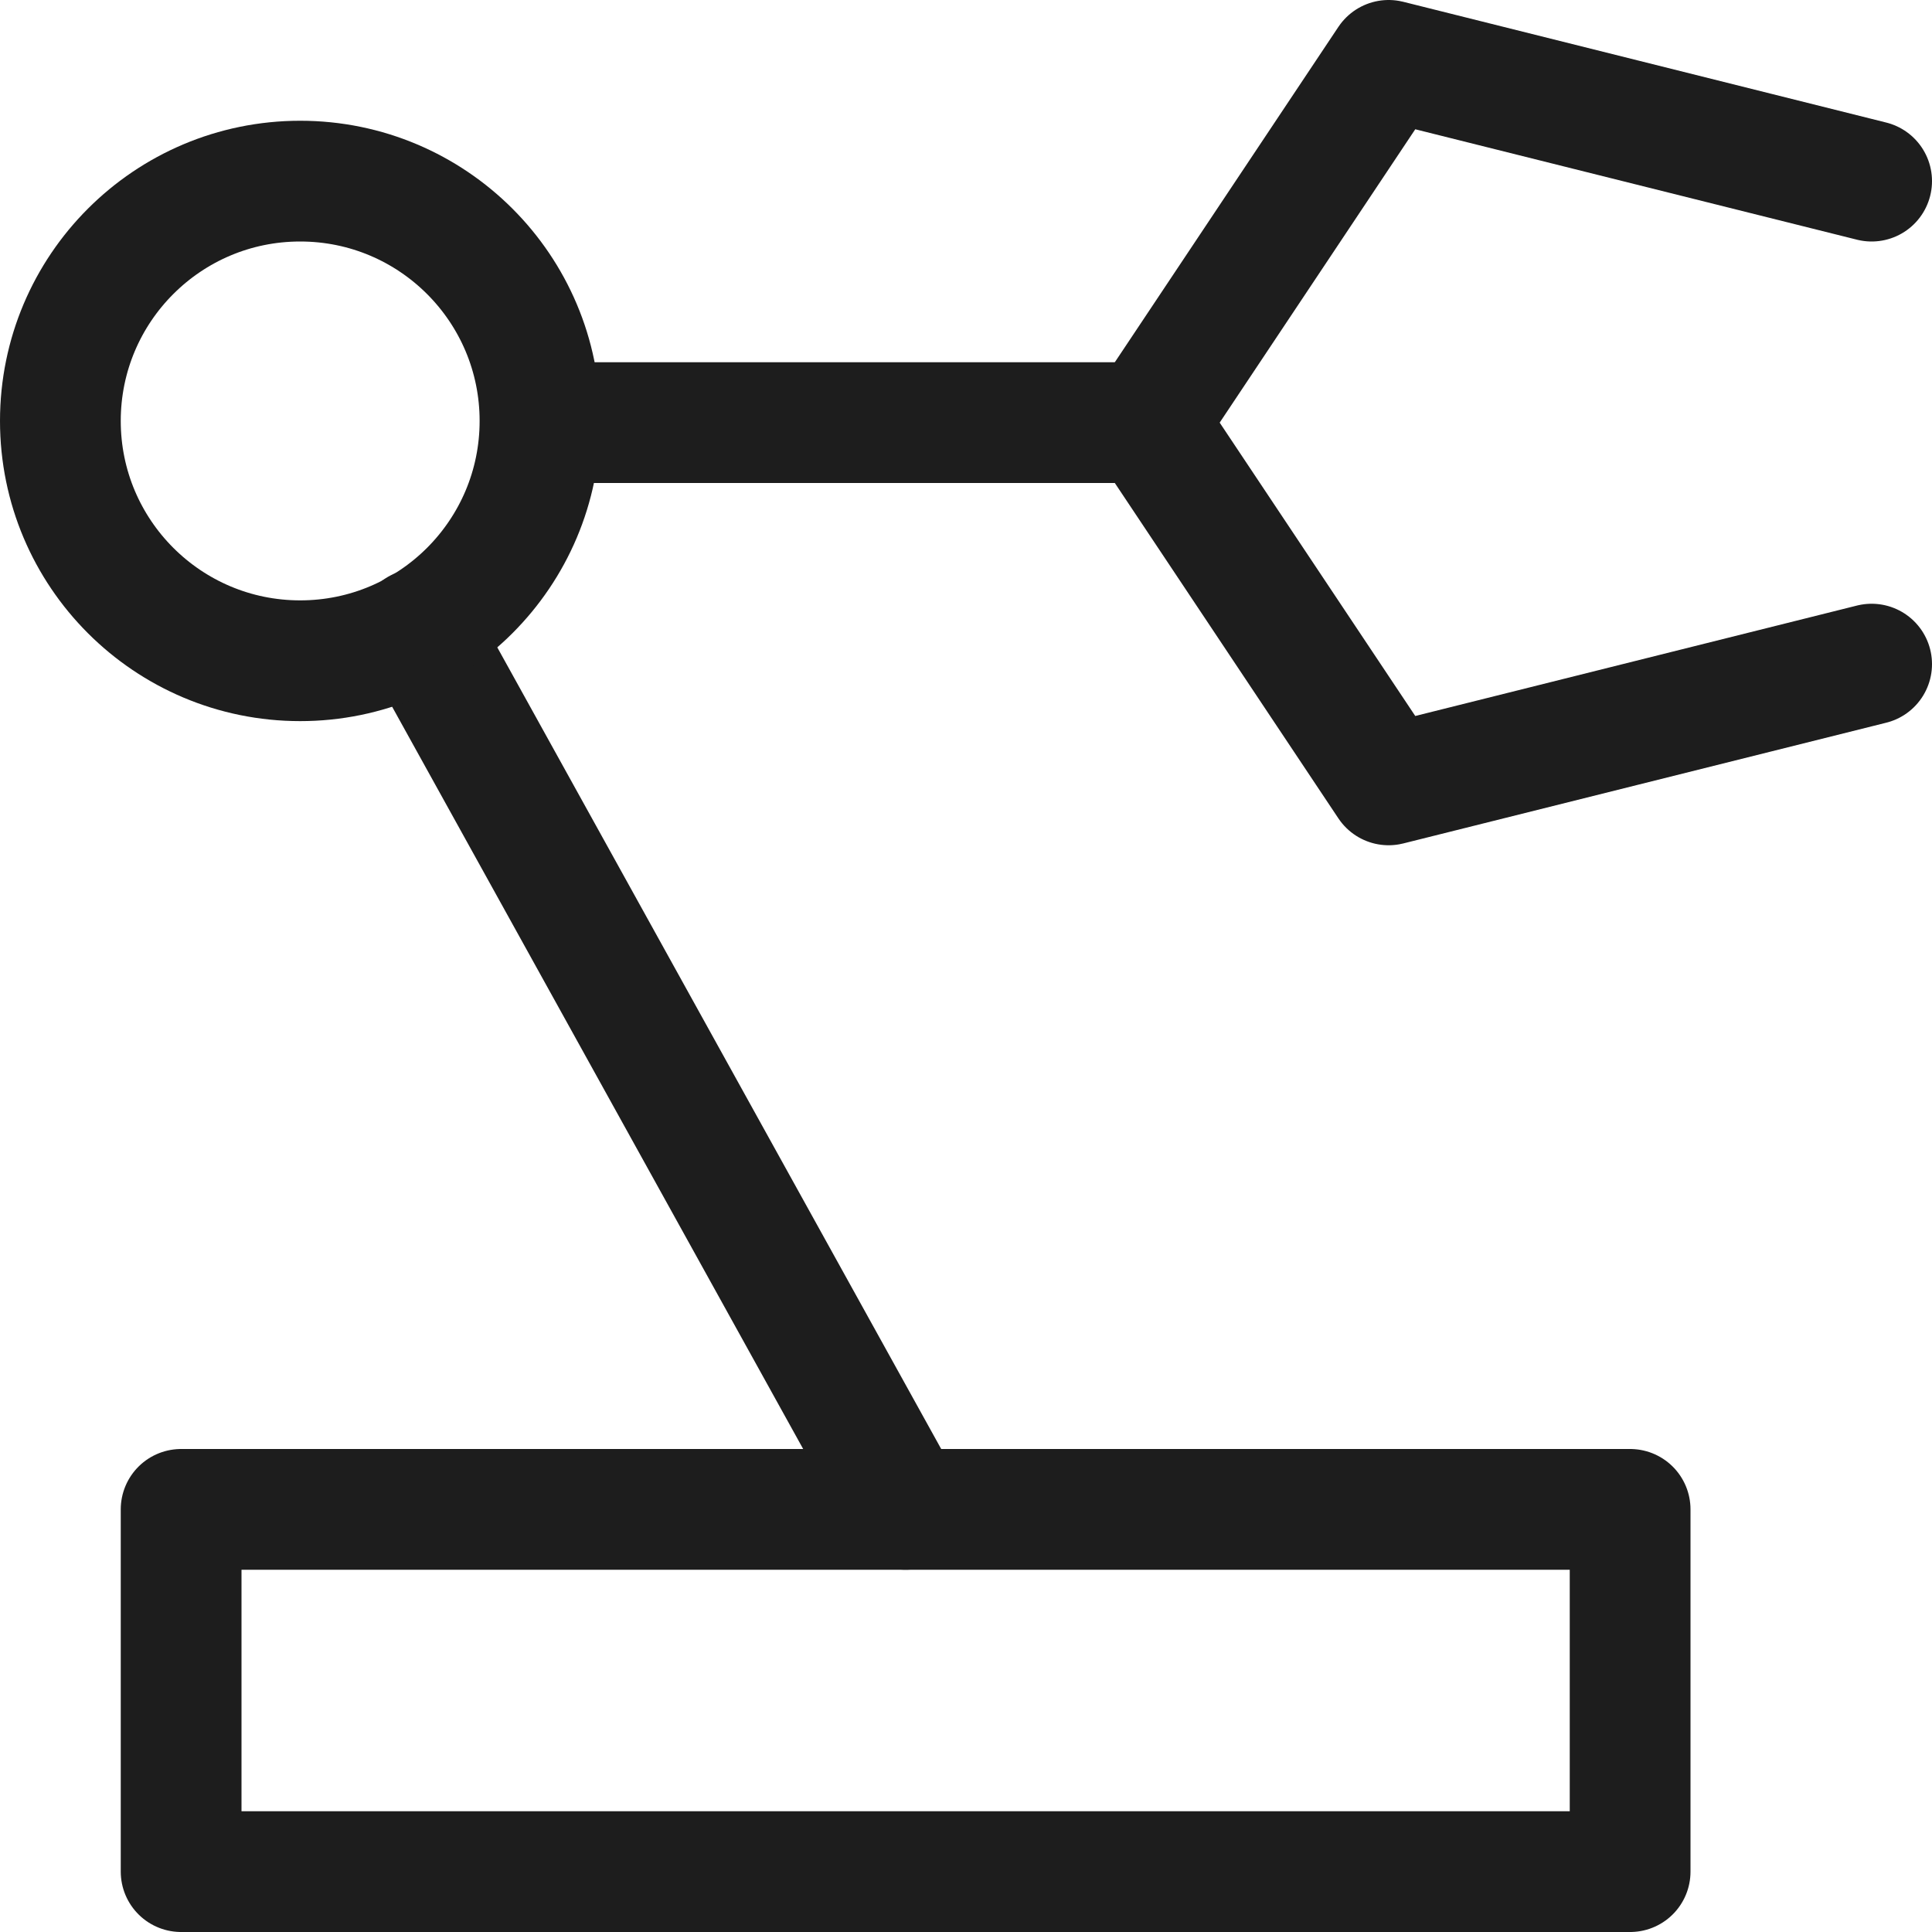
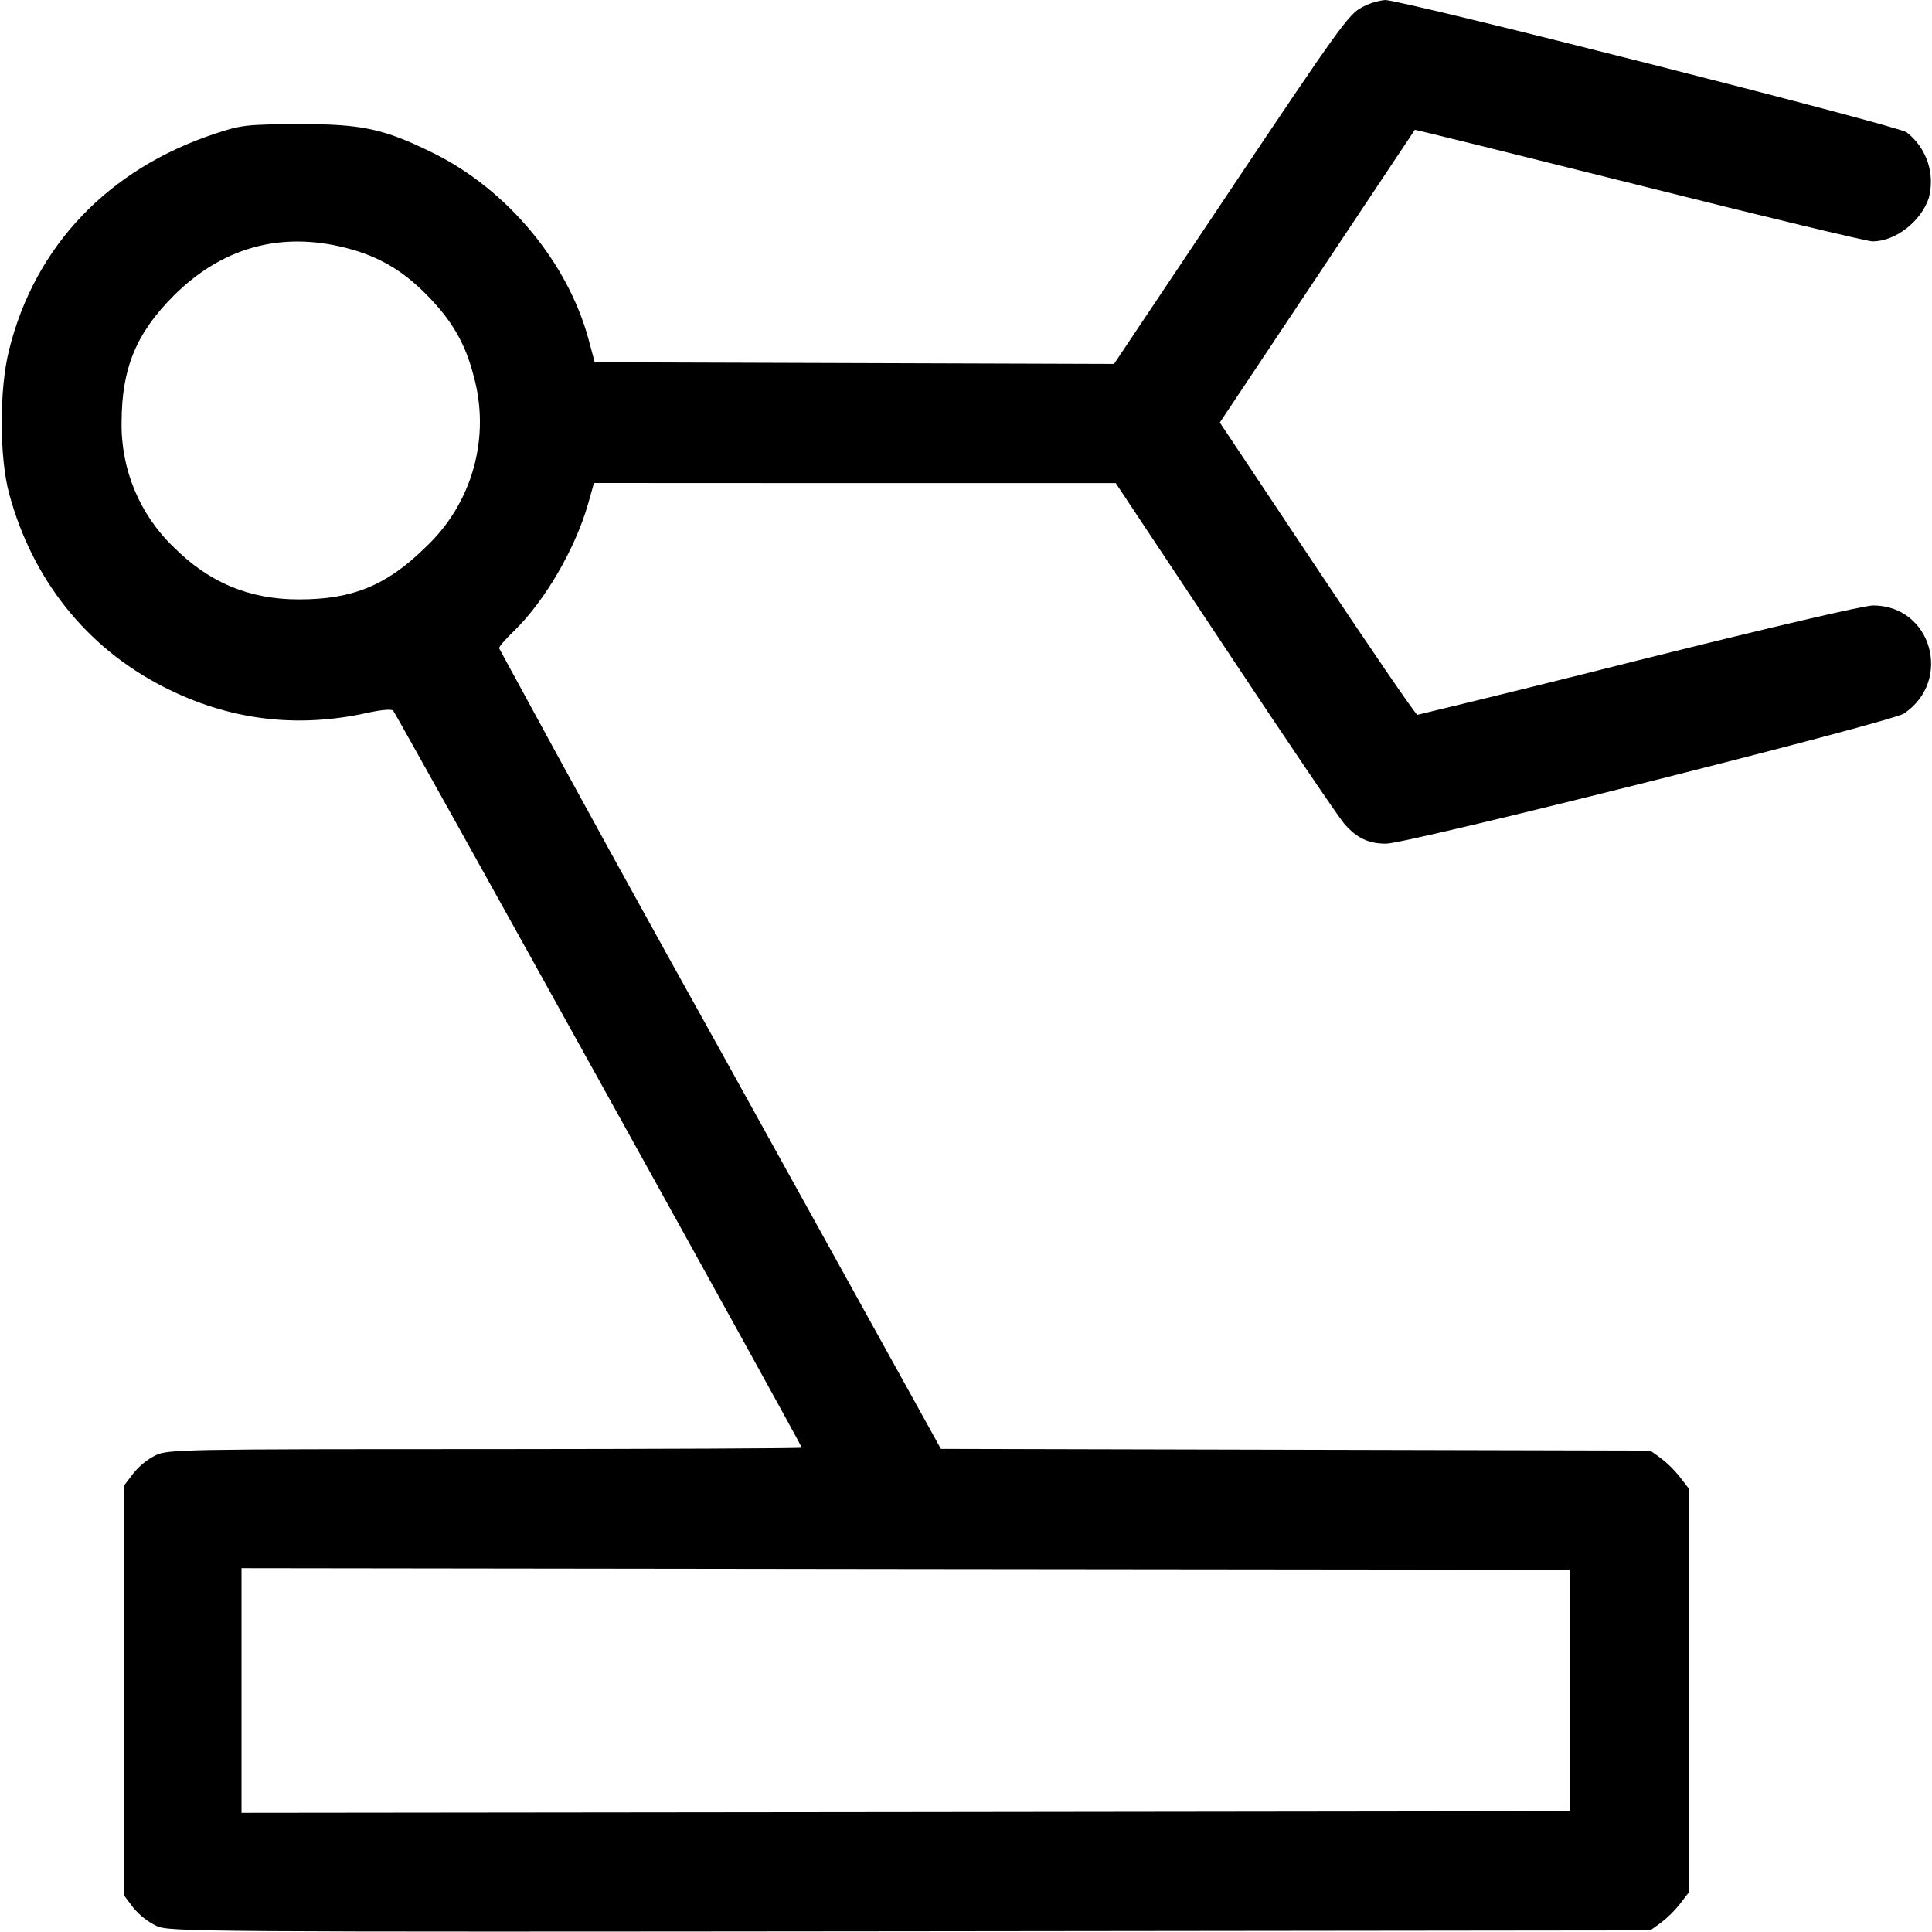
- <svg xmlns="http://www.w3.org/2000/svg" width="16" height="16" viewBox="0 0 16 16" fill="none">
-   <path d="M4.5 3.5H9.5" stroke="#1D1D1D" stroke-linecap="round" stroke-linejoin="round" />
-   <path d="M7.5 12.5L3.463 5.21" stroke="#1D1D1D" stroke-linecap="round" stroke-linejoin="round" />
-   <path d="M15.5 5.5L11.5 6.5L9.5 3.5L11.5 0.5L15.5 1.5" stroke="#1D1D1D" stroke-linecap="round" stroke-linejoin="round" />
-   <path d="M2.486 5.472C3.583 5.472 4.472 4.583 4.472 3.486C4.472 2.389 3.583 1.5 2.486 1.5C1.389 1.5 0.5 2.389 0.5 3.486C0.5 4.583 1.389 5.472 2.486 5.472Z" stroke="#1D1D1D" stroke-linecap="round" stroke-linejoin="round" />
-   <path d="M13.5 12.5H1.5V15.5H13.5V12.5Z" stroke="#1D1D1D" stroke-linecap="round" stroke-linejoin="round" />
+ <svg xmlns="http://www.w3.org/2000/svg" width="16" height="16" fill="none">
+   <path d="M11.278.061c-.108.056-.196.178-1.085 1.507l-.967 1.446-2.15-.007L4.925 3l-.05-.187c-.173-.641-.675-1.244-1.288-1.546-.409-.202-.593-.241-1.12-.239-.422.002-.469.007-.68.077-.888.292-1.498.931-1.712 1.794-.082.326-.081.887.001 1.19.192.71.638 1.27 1.272 1.596.54.278 1.107.35 1.701.217.11-.024.193-.031.207-.017.025.026 3.384 6.083 3.384 6.104 0 .006-1.179.011-2.62.012-2.501 0-2.625.002-2.73.05a.571.571 0 0 0-.186.151l-.077.101v3.394l.077.102a.584.584 0 0 0 .191.151c.111.049.283.05 6.243.044l6.129-.007.086-.062a.884.884 0 0 0 .16-.158l.074-.096v-3.342l-.074-.096a.884.884 0 0 0-.16-.158l-.086-.062-2.937-.007-2.938-.007-1.829-3.304a333.274 333.274 0 0 1-1.83-3.327c0-.013.055-.077.123-.142.256-.249.506-.678.613-1.049L4.919 4l2.161.001h2.16l.907 1.365c.498.751.941 1.405.984 1.454.103.12.202.167.348.167.179 0 4.182-1.006 4.289-1.078.405-.273.228-.894-.255-.895-.077 0-.844.179-1.94.453a176 176 0 0 1-1.835.453c-.013 0-.386-.545-.829-1.21l-.807-1.211.806-1.209.809-1.215c.002-.003.838.204 1.857.459 1.019.256 1.889.465 1.933.465.19 0 .402-.164.467-.361a.519.519 0 0 0-.185-.543C15.71 1.039 11.613 0 11.471 0a.527.527 0 0 0-.193.061M2.865 2.053c.267.068.467.184.667.387.208.21.321.403.388.665a1.42 1.42 0 0 1-.397 1.428c-.318.314-.604.432-1.049.431-.409 0-.742-.139-1.034-.431a1.401 1.401 0 0 1-.433-1.038c.001-.443.12-.734.43-1.045.4-.4.886-.536 1.428-.397M13 14v1l-5.5.007-5.5.006v-2.026l5.5.007L13 13v1" fill-rule="evenodd" fill="#000" />
</svg>
